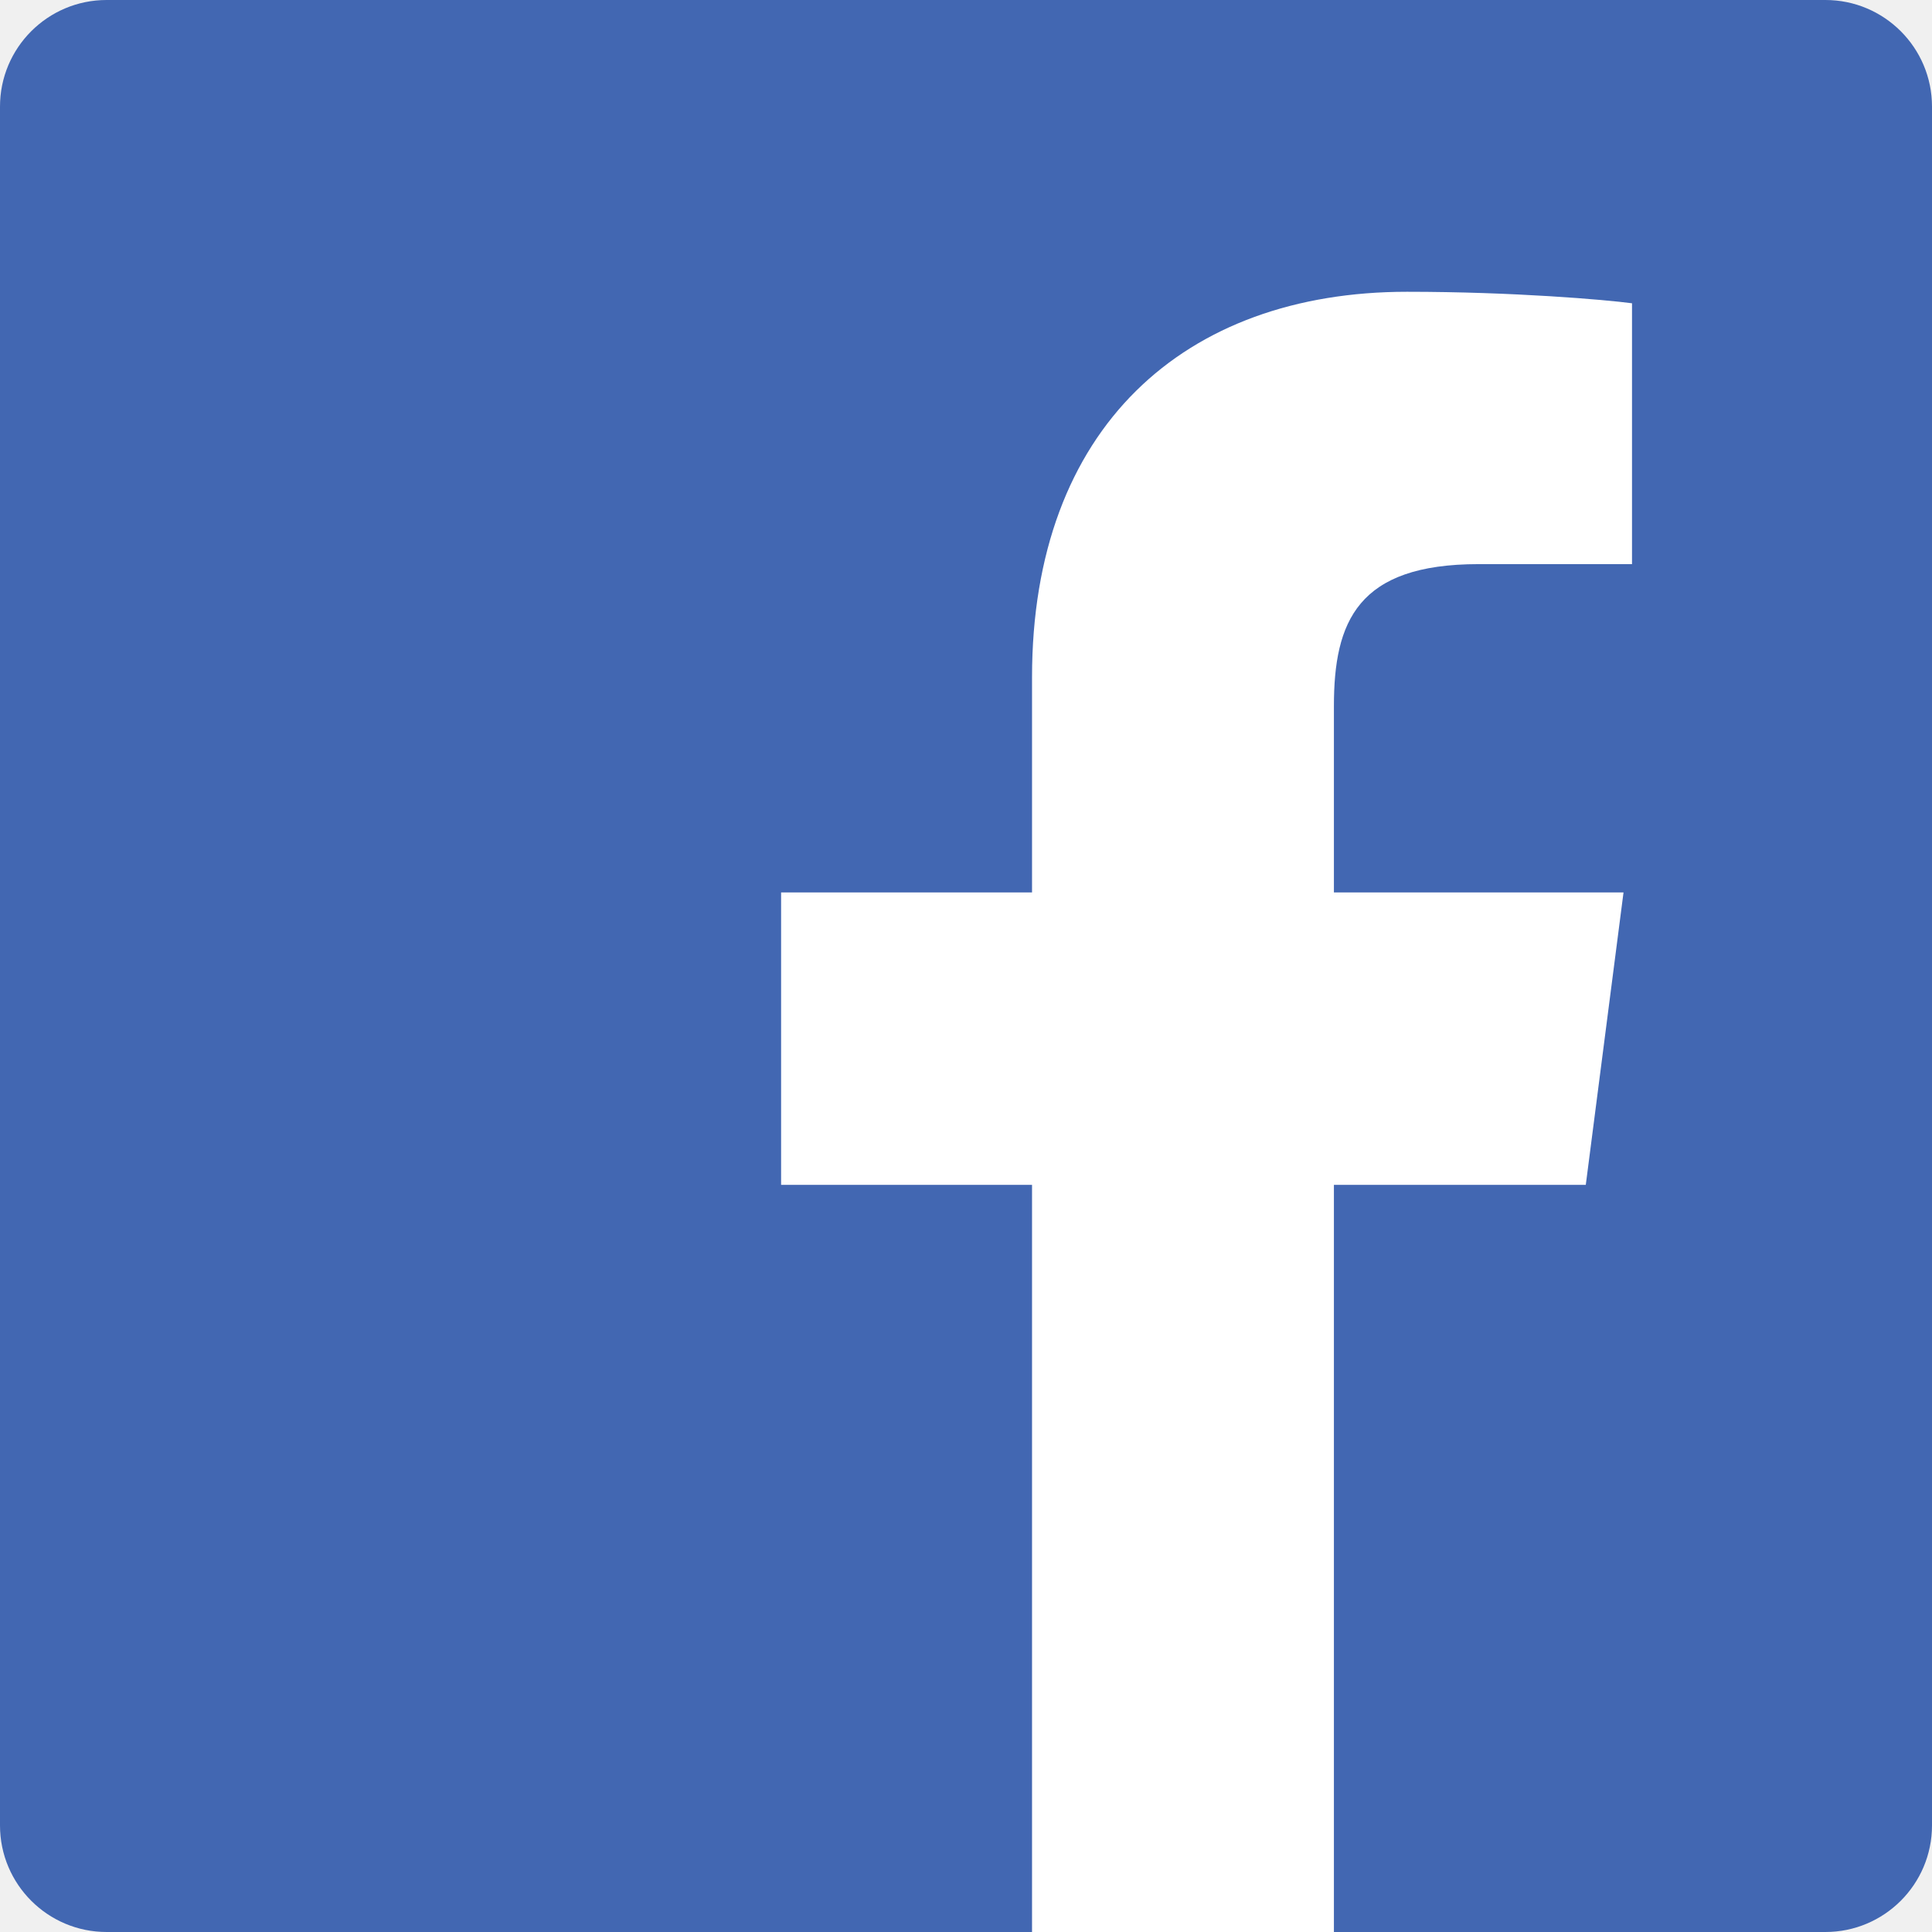
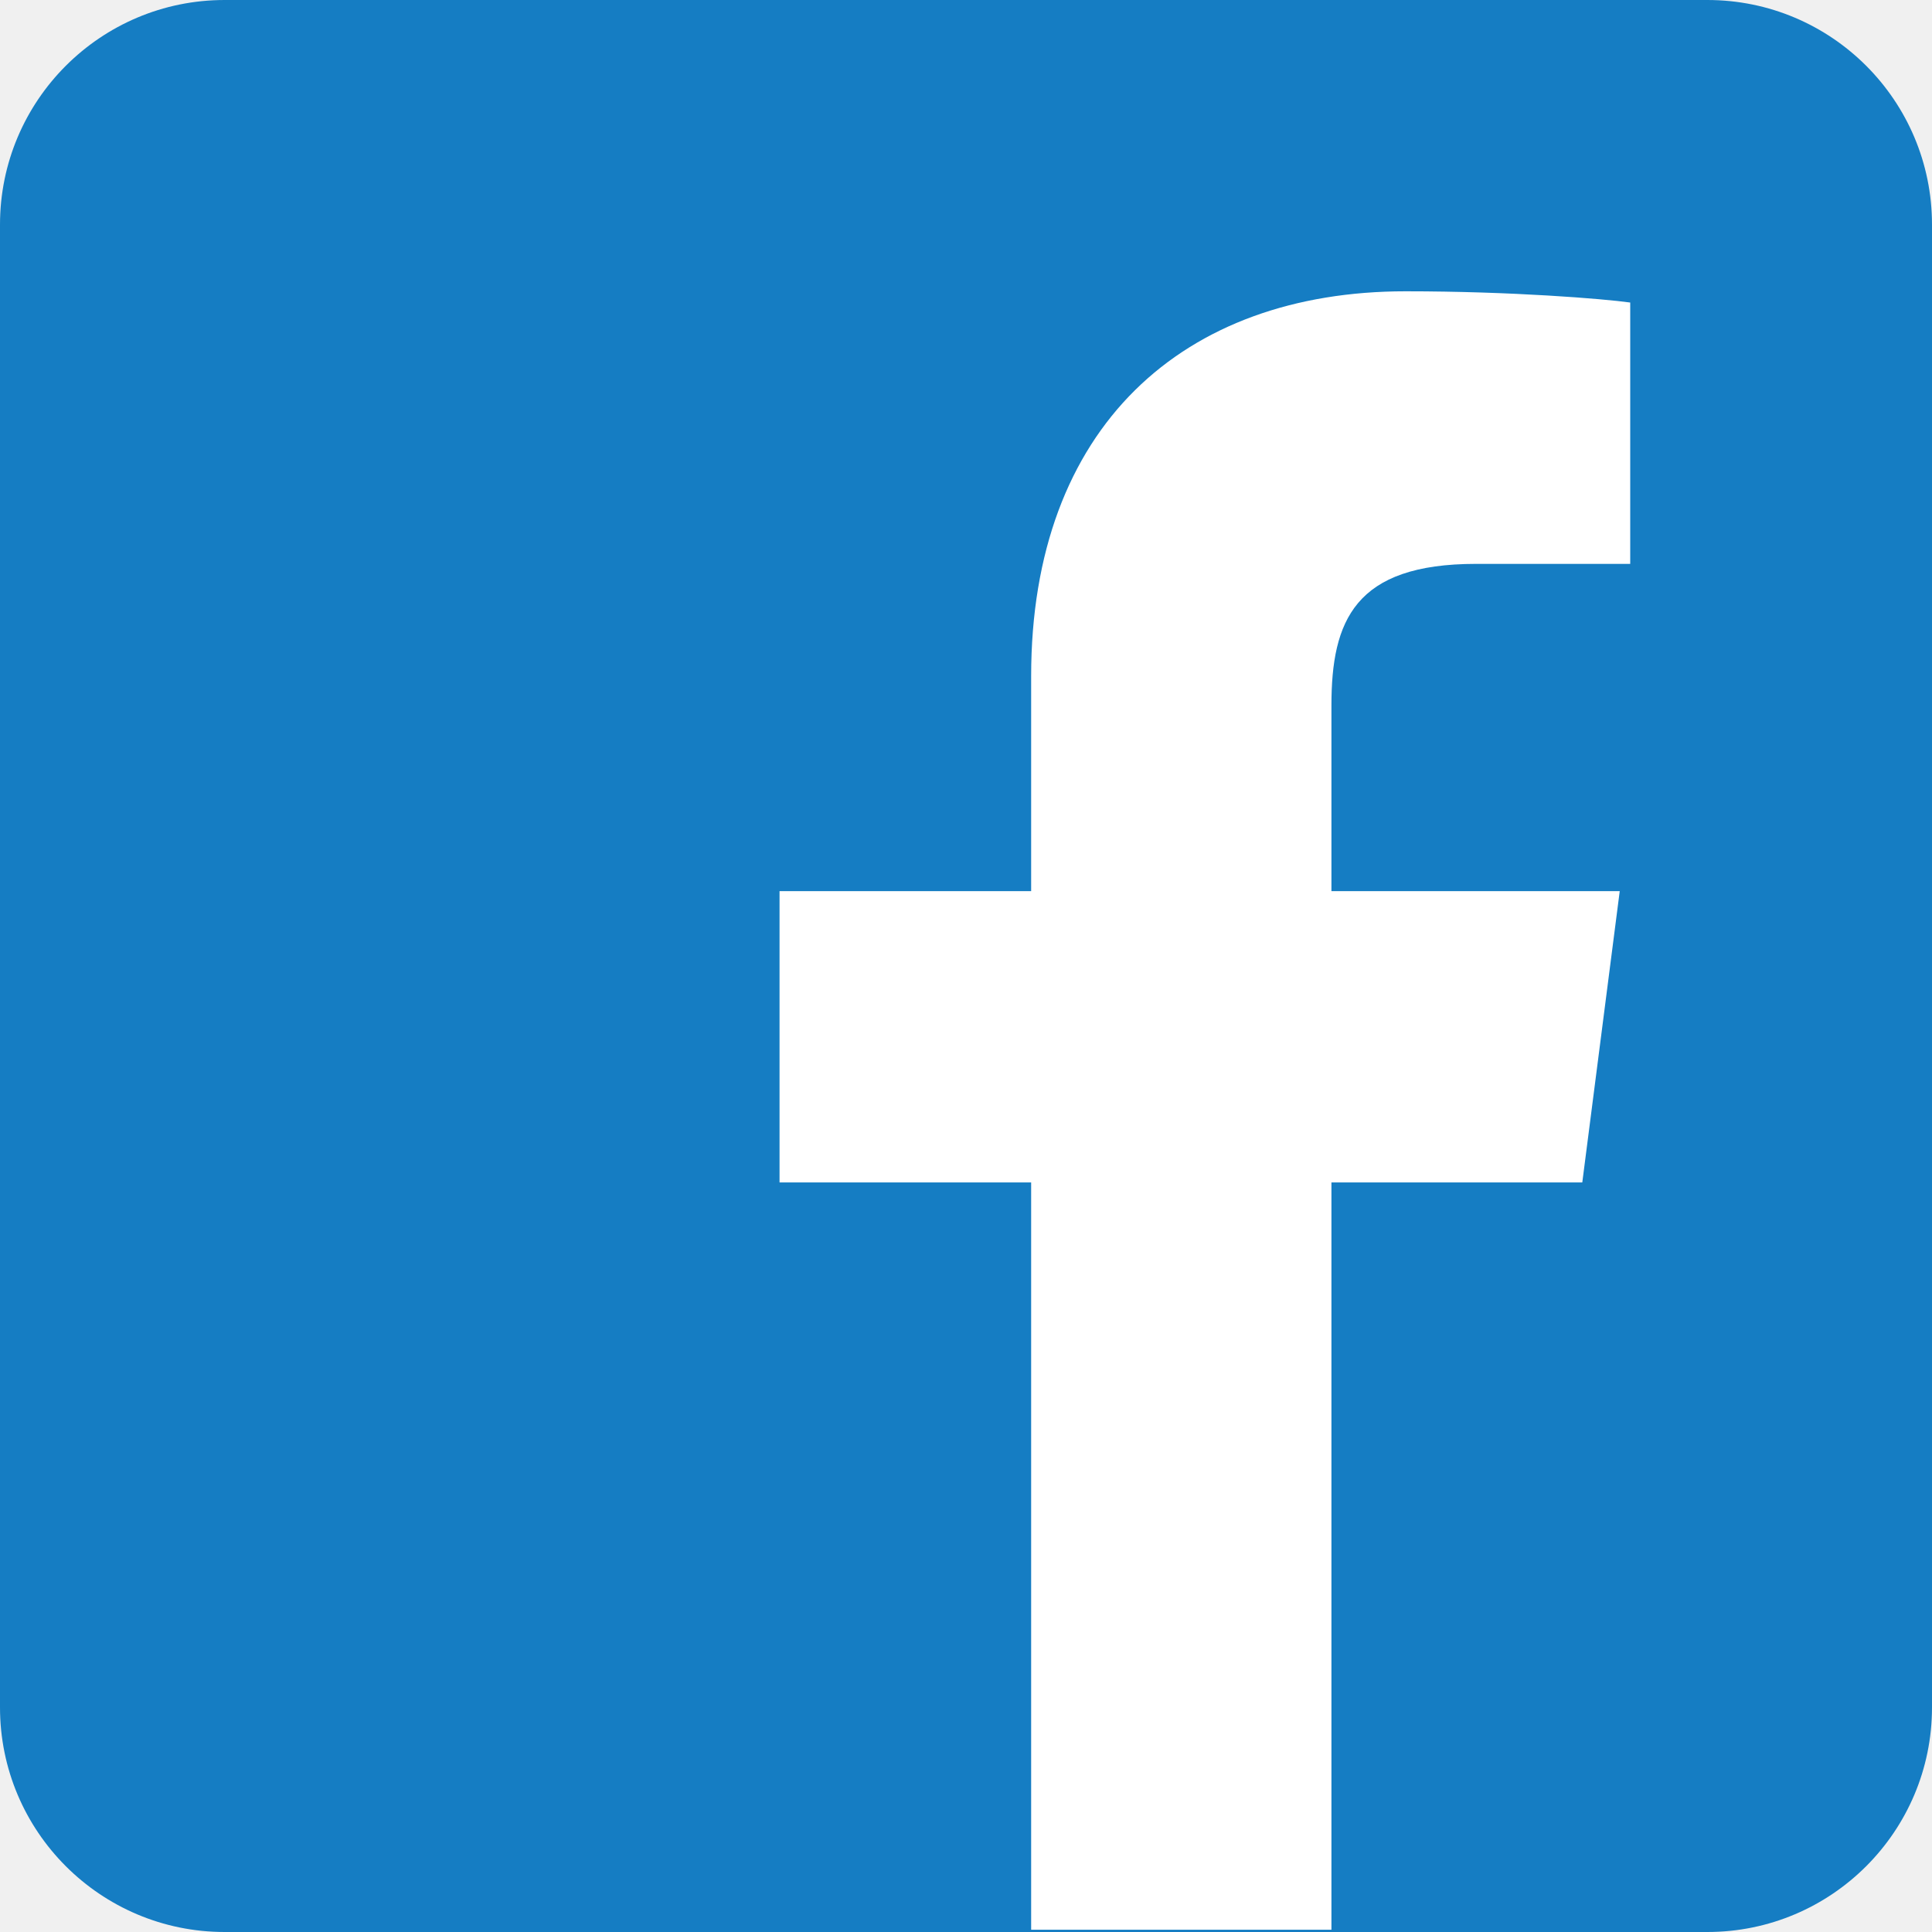
- <svg xmlns="http://www.w3.org/2000/svg" height="512pt" viewBox="0 0 512 512" width="512pt">
-   <path d="m483.738 0h-455.5c-15.598.008-28.242 12.66-28.238 28.262v455.5c.008 15.598 12.66 28.242 28.262 28.238h455.477c15.605.004 28.258-12.645 28.262-28.25 0-.004 0-.008 0-.012v-455.5c-.008-15.598-12.66-28.242-28.262-28.238zm0 0" fill="#4267b2" />
-   <path d="m353.5 512v-198h66.75l10-77.5h-76.75v-49.359c0-22.387 6.215-37.641 38.316-37.641h40.684v-69.129c-7.078-.941-31.363-3.047-59.621-3.047-59 0-99.379 36-99.379 102.141v57.035h-66.5v77.5h66.5v198zm0 0" fill="#fff" />
+ <svg xmlns="http://www.w3.org/2000/svg" version="1.1" enable-background="new 73 0 267 266.9" xml:space="preserve" width="258" height="258">
+   <rect id="rectB" width="258" height="258" x="0" y="0" fill="#157DC3" rx="30" />
+   <g class="currentLayer">
+     <path id="f" fill="#FFFFFF" d="M177.8,257.7 v-99.8 h33.5 l5,-38.9 h-38.5 V94.2 c0,-11.3 3.1,-18.9 19.3,-18.9 l20.6,0 V40.4 c-3.6,-0.5 -15.8,-1.5 -30,-1.5 c-29.7,0 -50,18.1 -50,51.4 v28.7 h-33.6 v38.9 h33.6 v99.8 H177.8 z" />
+   </g>
</svg>
